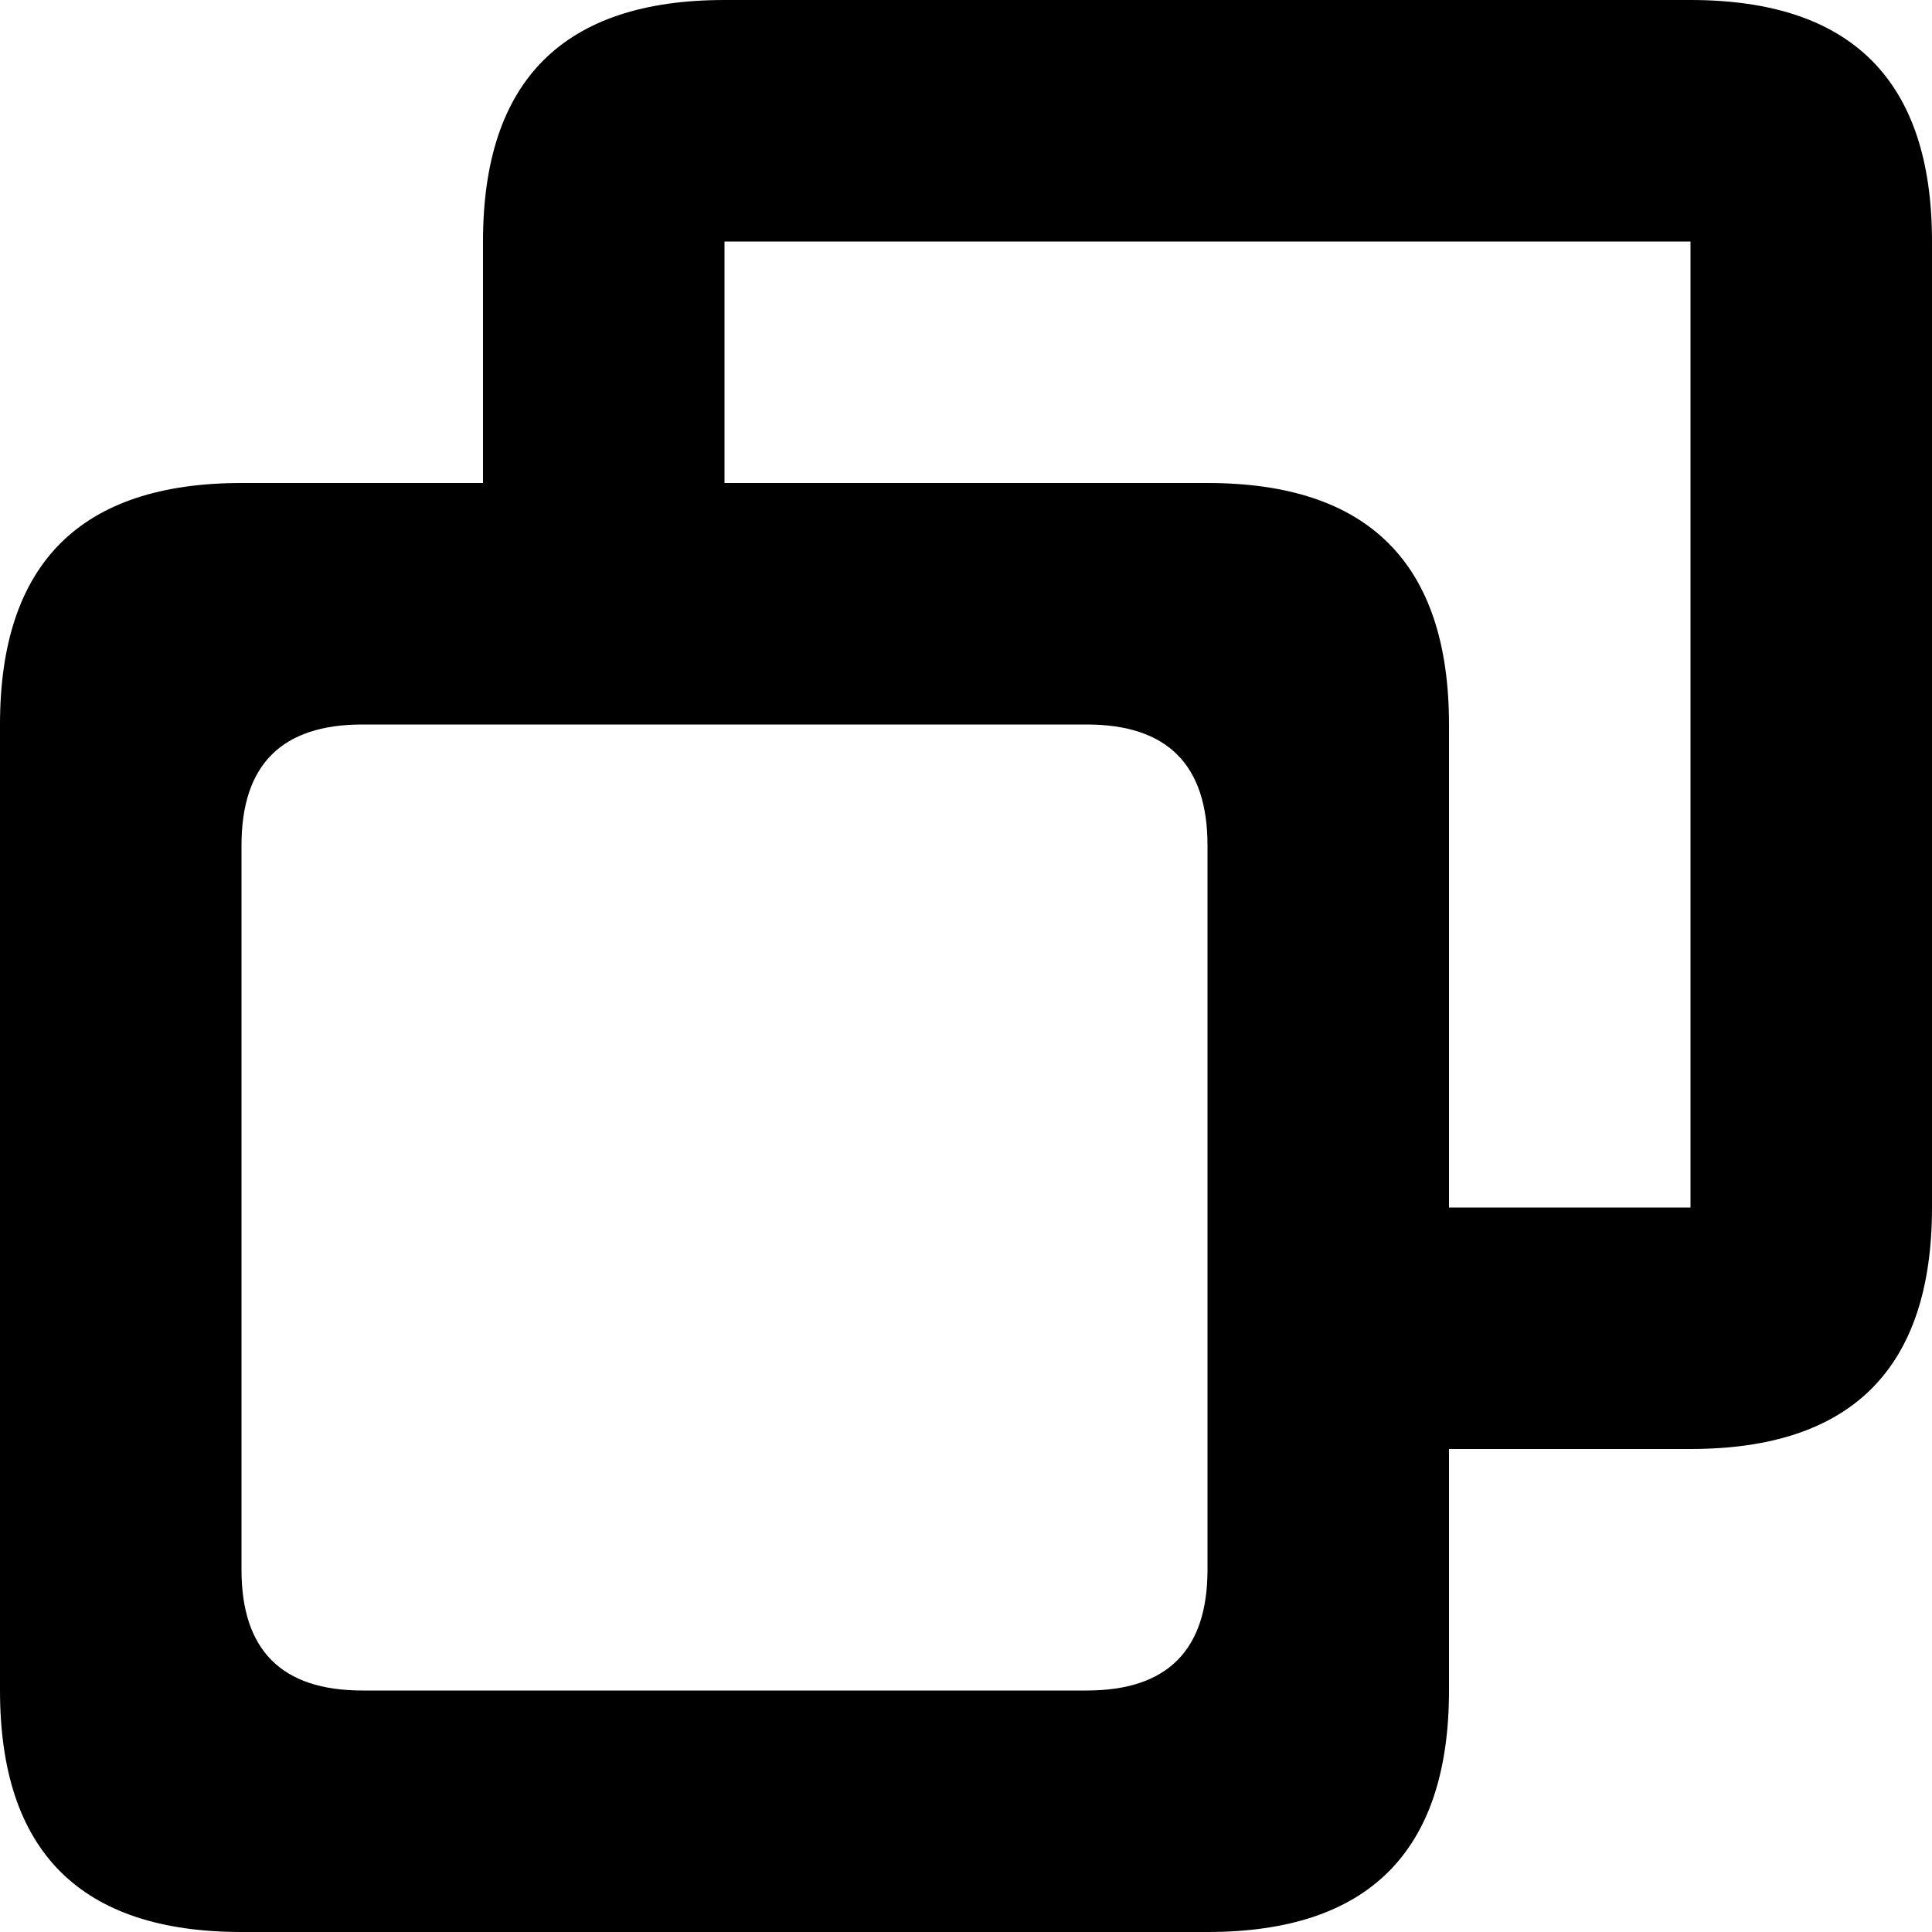
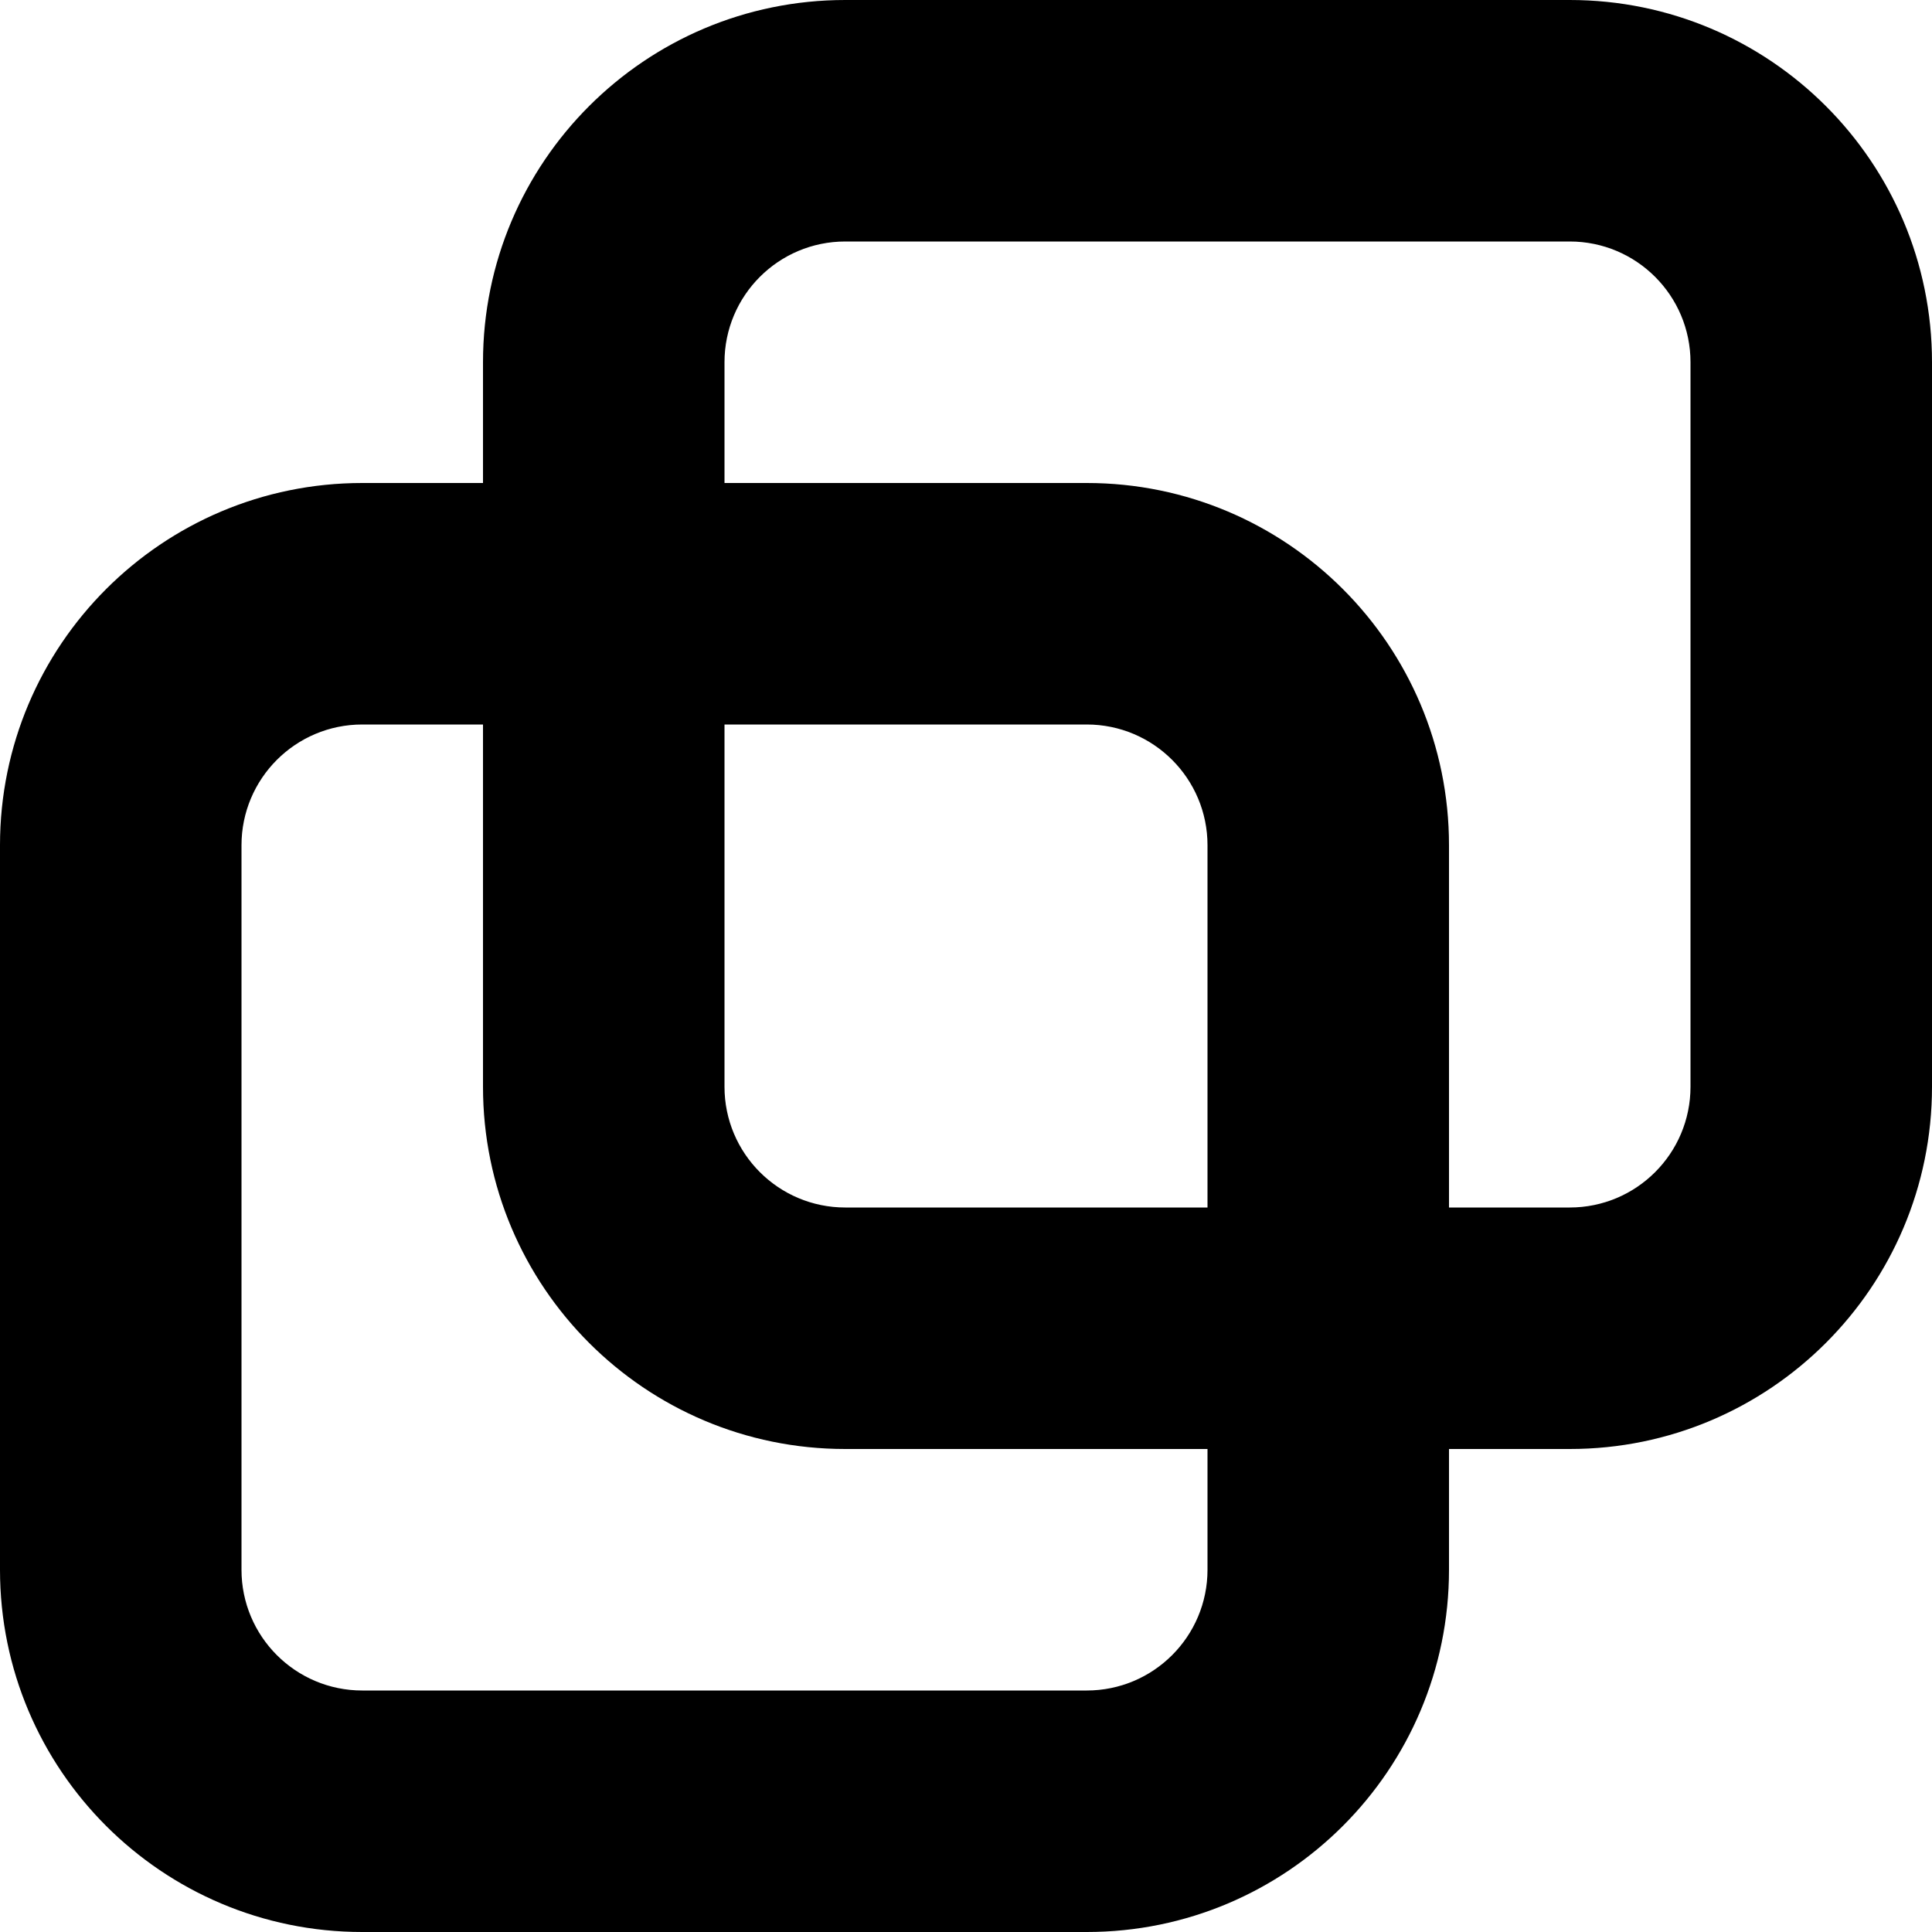
- <svg xmlns="http://www.w3.org/2000/svg" height="16" viewBox="0 0 16 16" width="16">
-   <path d="     M6 0     H14     Q16 0 16 2     V10     Q16 12 14 12     H12     V10     H14     V2     H6     V4     H4     V2     Q4 0 6 0     Z" fill="currentColor" />
-   <path d="     M2 4     H10     Q12 4 12 6     V14     Q12 16 10 16     H2     Q0 16 0 14     V6     Q0 4 2 4     Z      M3 6     Q2 6 2 7     V13     Q2 14 3 14     H9     Q10 14 10 13     V7     Q10 6 9 6     Z" fill="currentColor" fill-rule="evenodd" />
+ <svg xmlns="http://www.w3.org/2000/svg" viewBox="0 0 128 128" width="128" height="128">
+   <path fill="currentColor" fill-rule="evenodd" d="           M56 0           H104           A24 24 0 0 1 128 24           V72           A24 24 0 0 1 104 96           H56           A24 24 0 0 1 32 72           V24           A24 24 0 0 1 56 0           Z            M56 16           H104           A8 8 0 0 1 112 24           V72           A8 8 0 0 1 104 80           H56           A8 8 0 0 1 48 72           V24           A8 8 0 0 1 56 16           Z" />
+   <path fill="currentColor" fill-rule="evenodd" d="           M24 32           H72           A24 24 0 0 1 96 56           V104           A24 24 0 0 1 72 128           H24           A24 24 0 0 1 0 104           V56           A24 24 0 0 1 24 32           Z            M24 48           H72           A8 8 0 0 1 80 56           V104           A8 8 0 0 1 72 112           H24           A8 8 0 0 1 16 104           V56           A8 8 0 0 1 24 48           Z" />
</svg>
